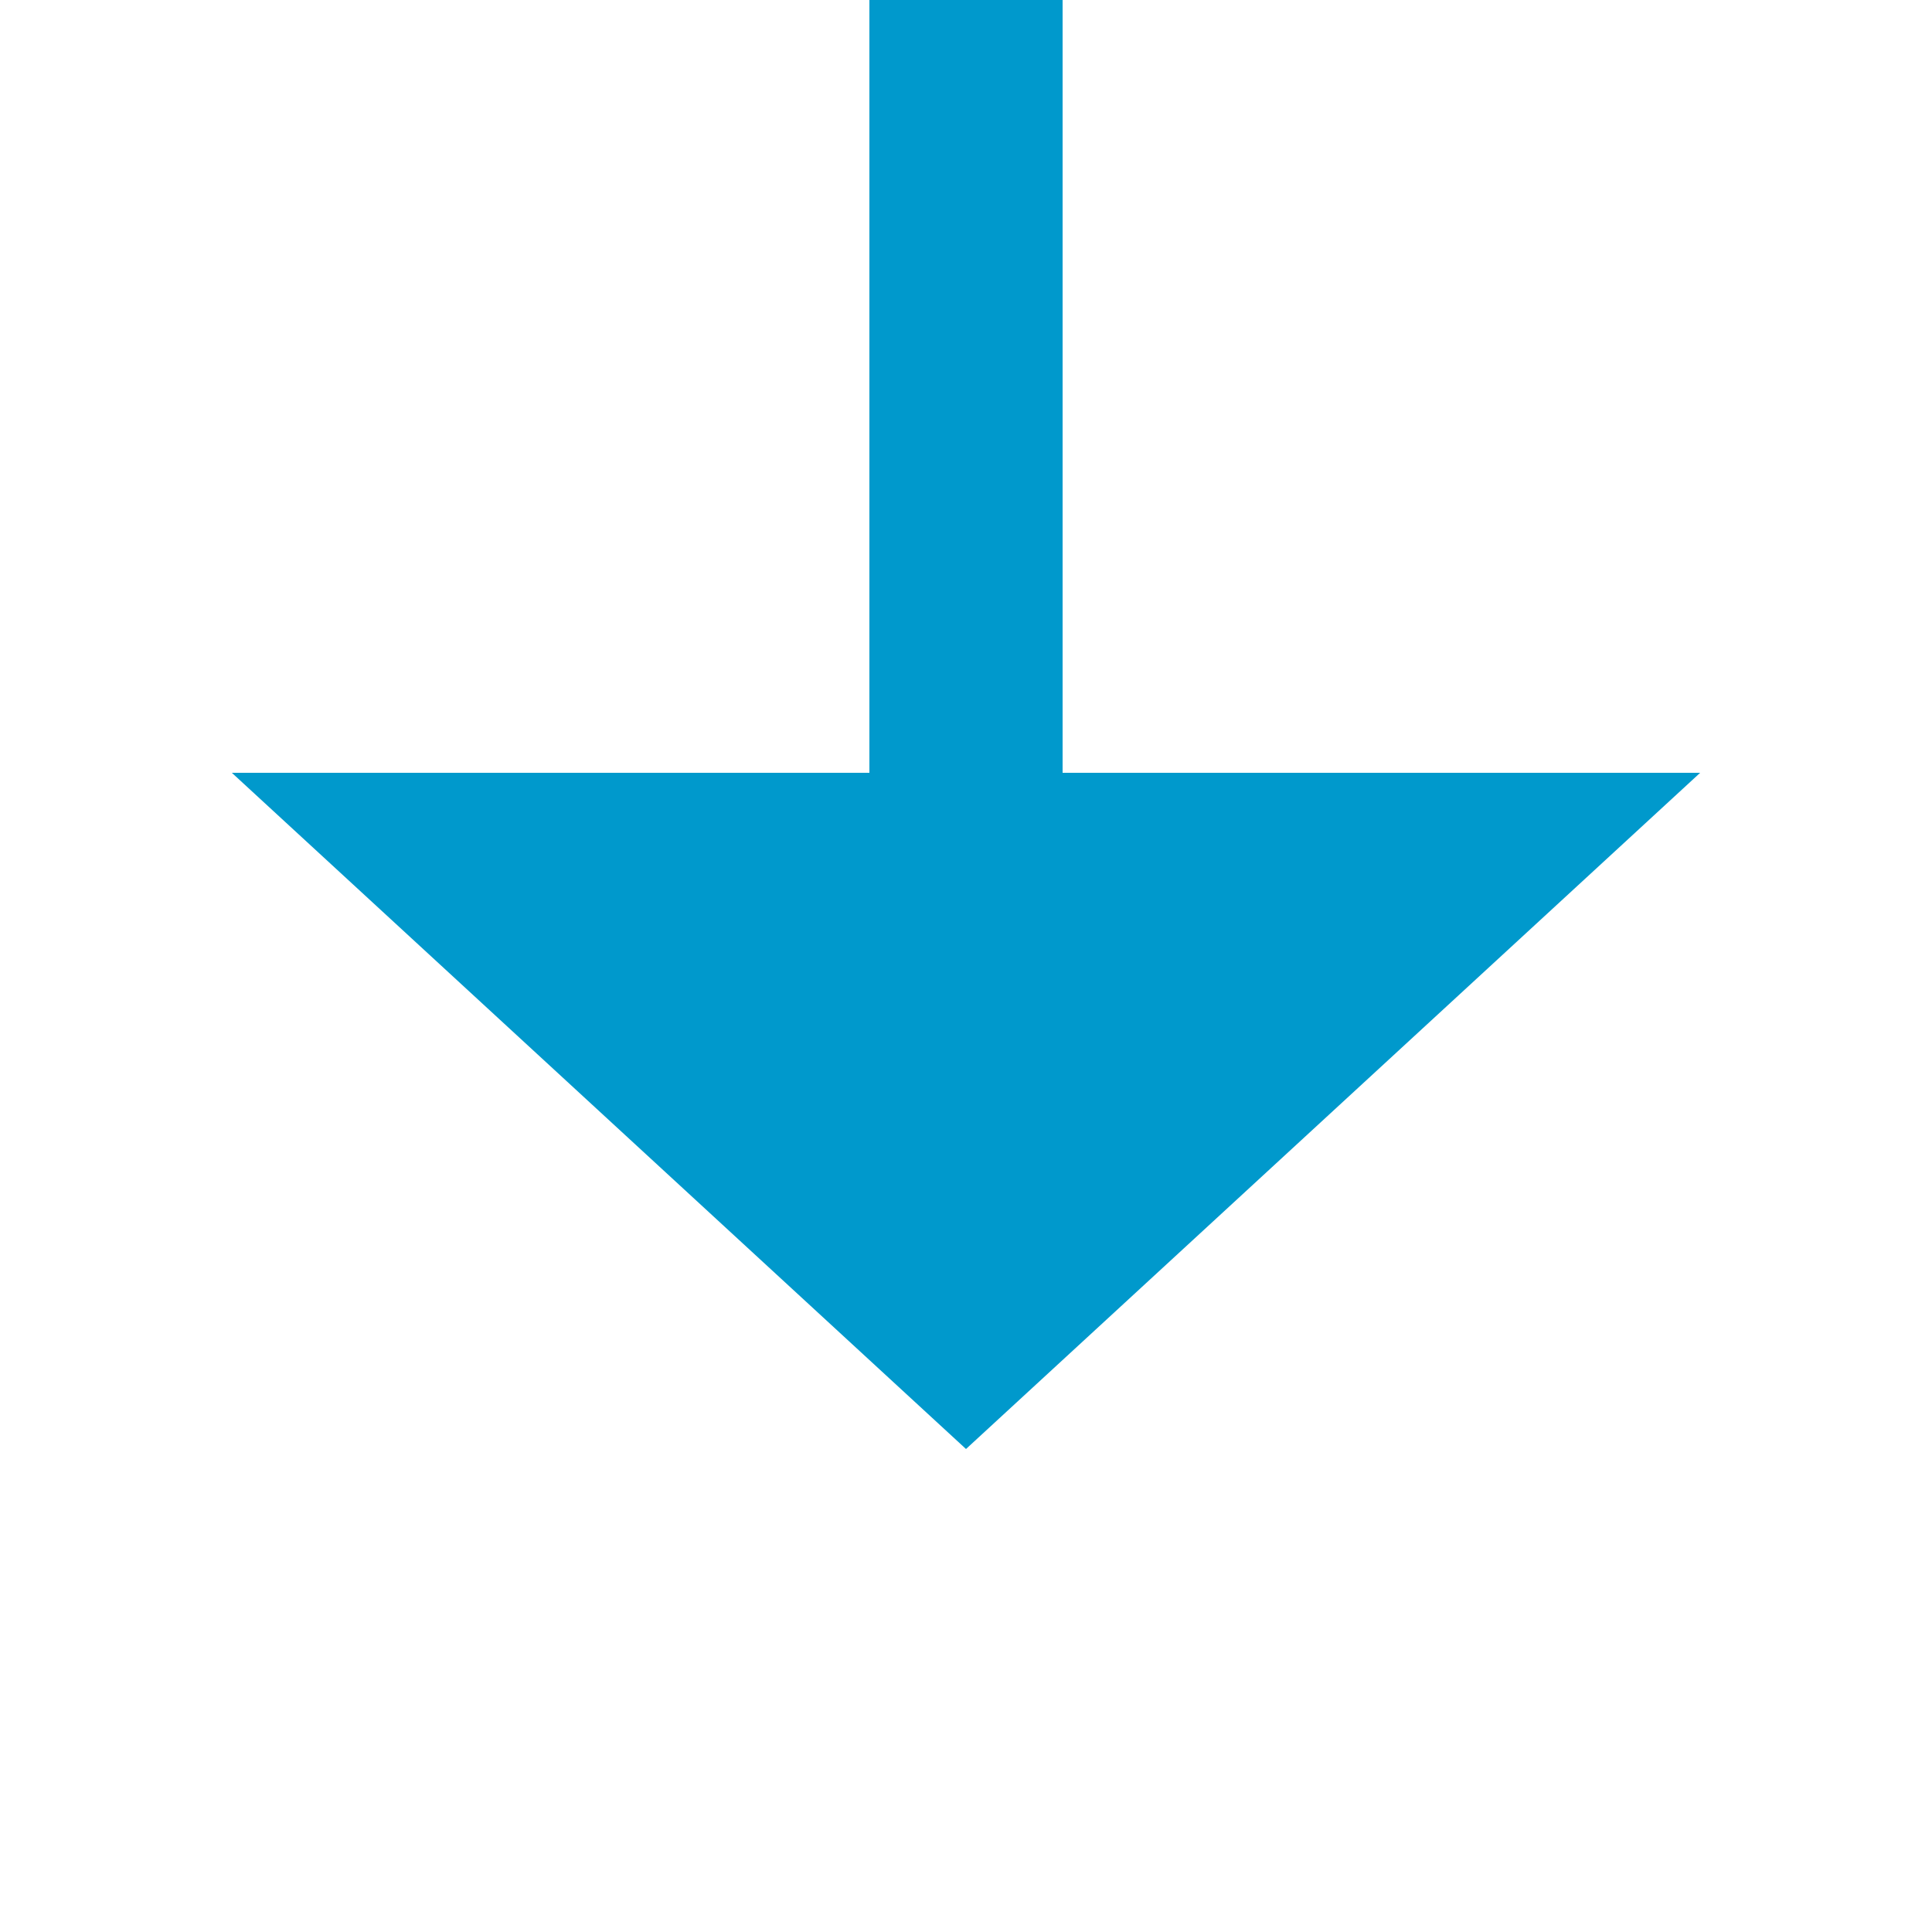
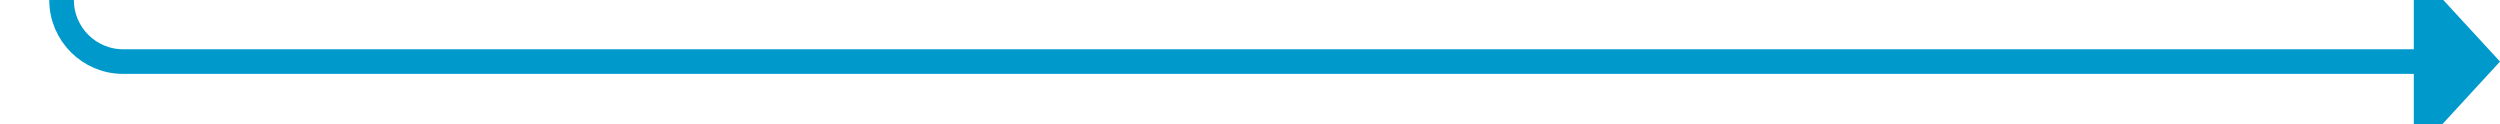
- <svg xmlns="http://www.w3.org/2000/svg" version="1.1" width="20px" height="20px" preserveAspectRatio="xMinYMid meet" viewBox="451 339  20 18">
-   <path d="M 461 285  L 461 347  " stroke-width="2" stroke="#0099cc" fill="none" />
-   <path d="M 453.4 346  L 461 353  L 468.6 346  L 453.4 346  Z " fill-rule="nonzero" fill="#0099cc" stroke="none" />
+ <svg xmlns="http://www.w3.org/2000/svg" version="1.1" width="203px" height="10px" preserveAspectRatio="xMinYMid meet" viewBox="208 379  203 8">
+   <path d="M 213 285  L 213 378  A 5 5 0 0 0 218 383 L 405 383  " stroke-width="2" stroke="#0099cc" fill="none" />
+   <path d="M 404 390.6  L 411 383  L 404 375.4  L 404 390.6  Z " fill-rule="nonzero" fill="#0099cc" stroke="none" />
</svg>
